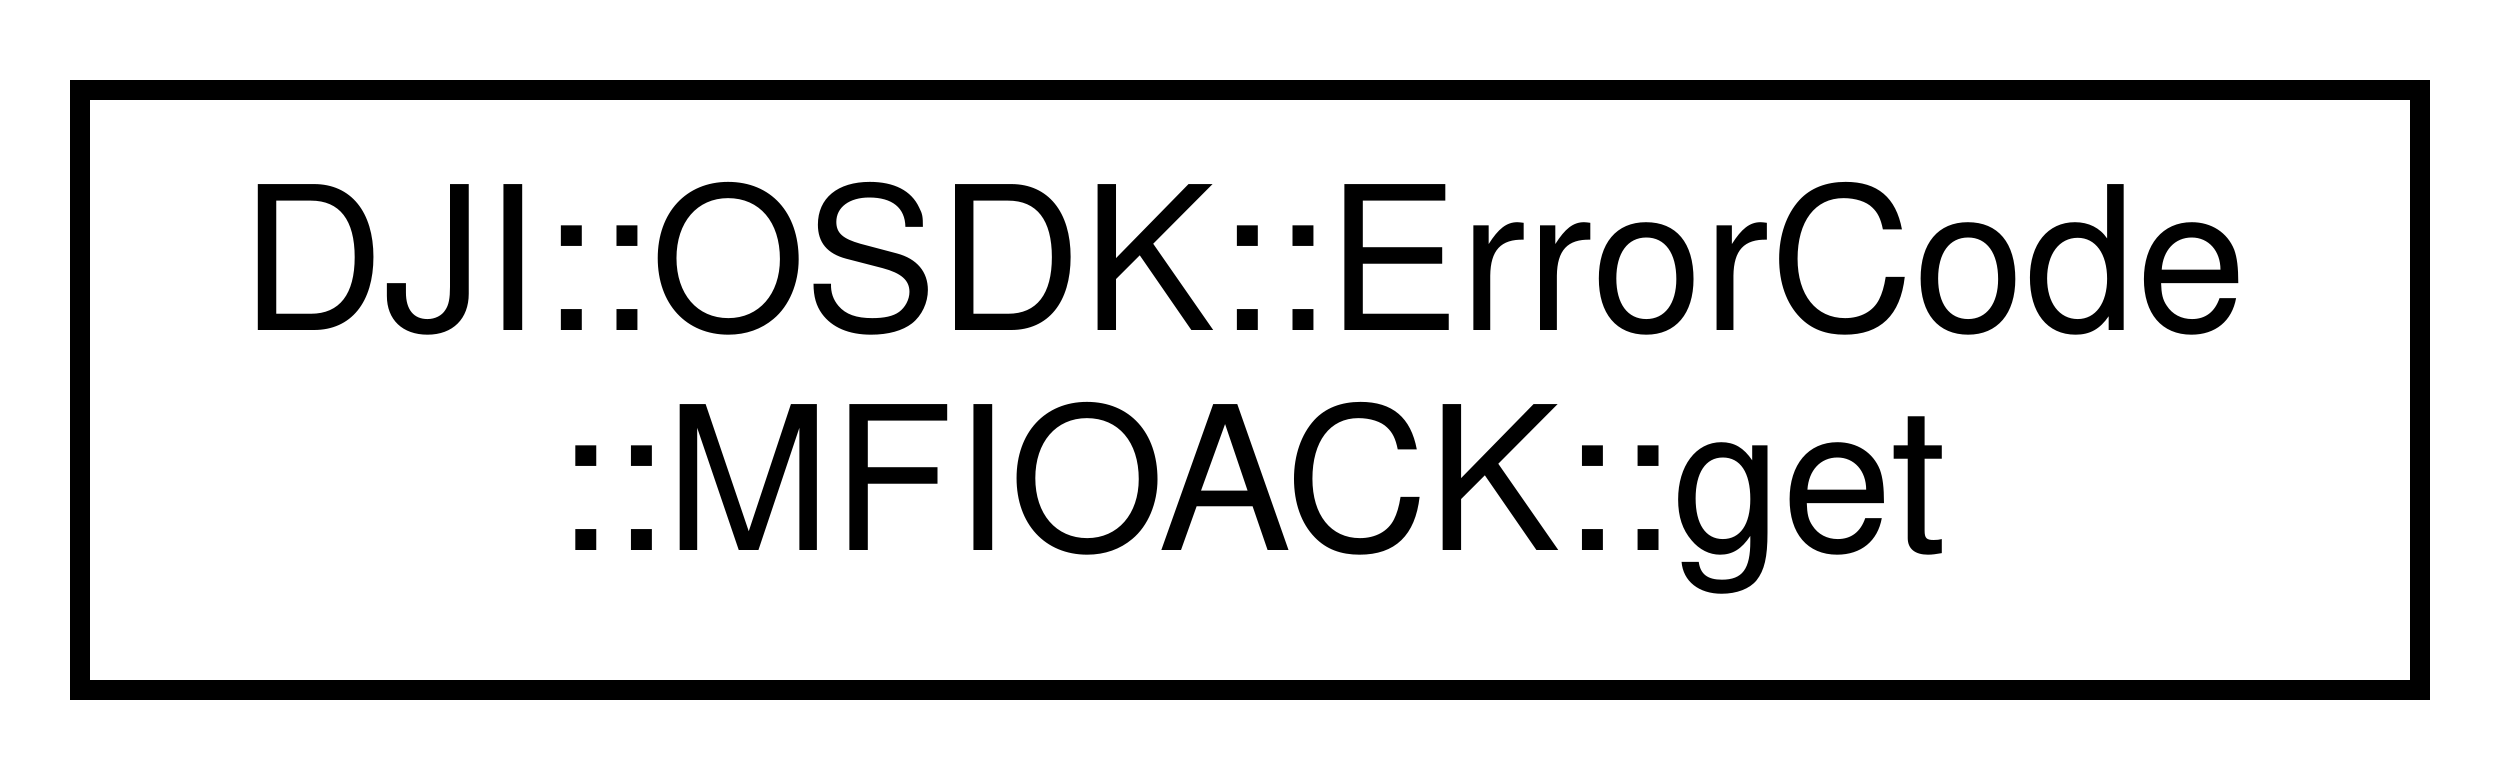
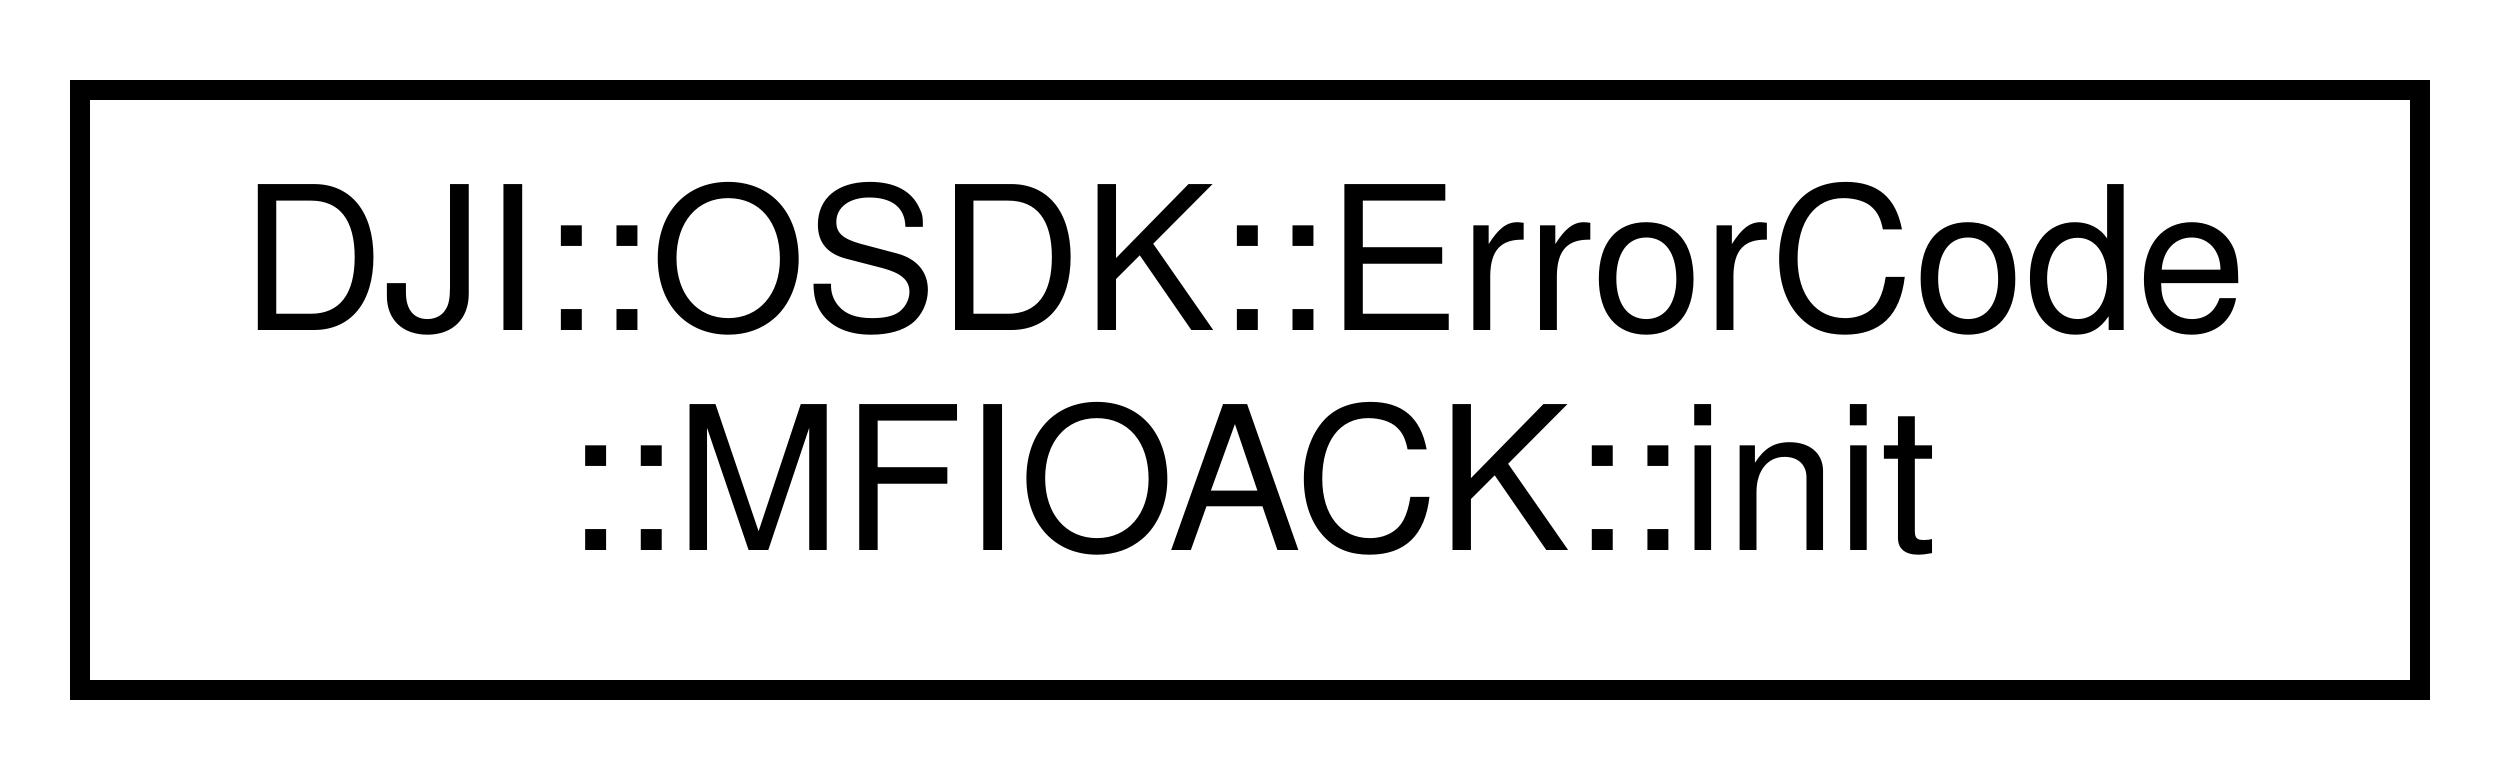
<svg xmlns="http://www.w3.org/2000/svg" xmlns:xlink="http://www.w3.org/1999/xlink" width="125pt" height="39pt" viewBox="0.00 0.00 125.00 39.00">
  <g id="graph0" class="graph" transform="scale(1 1) rotate(0) translate(4 35)">
    <polygon fill="#ffffff" stroke="transparent" points="-4,4 -4,-35 121,-35 121,4 -4,4" />
    <g id="node1" class="node">
      <g id="a_node1">
-         <a xlink:href="structDJI_1_1OSDK_1_1ErrorCode_1_1MFIOACK_1_1get.html" target="_top" xlink:title="CMDID: get.">
+         <a xlink:href="structDJI_1_1OSDK_1_1ErrorCode_1_1MFIOACK_1_1init.html" target="_top" xlink:title="CMDID: init.">
          <polygon fill="#ffffff" stroke="#000000" points="0,-.5 0,-30.5 117,-30.5 117,-.5 0,-.5" />
          <text text-anchor="start" x="8" y="-18.5" font-family="Helvetica,sans-Serif" font-size="10.00" fill="#000000">DJI::OSDK::ErrorCode</text>
-           <text text-anchor="middle" x="58.5" y="-7.5" font-family="Helvetica,sans-Serif" font-size="10.00" fill="#000000">::MFIOACK::get</text>
+           <text text-anchor="middle" x="58.5" y="-7.5" font-family="Helvetica,sans-Serif" font-size="10.00" fill="#000000">::MFIOACK::init</text>
        </a>
      </g>
    </g>
  </g>
</svg>
